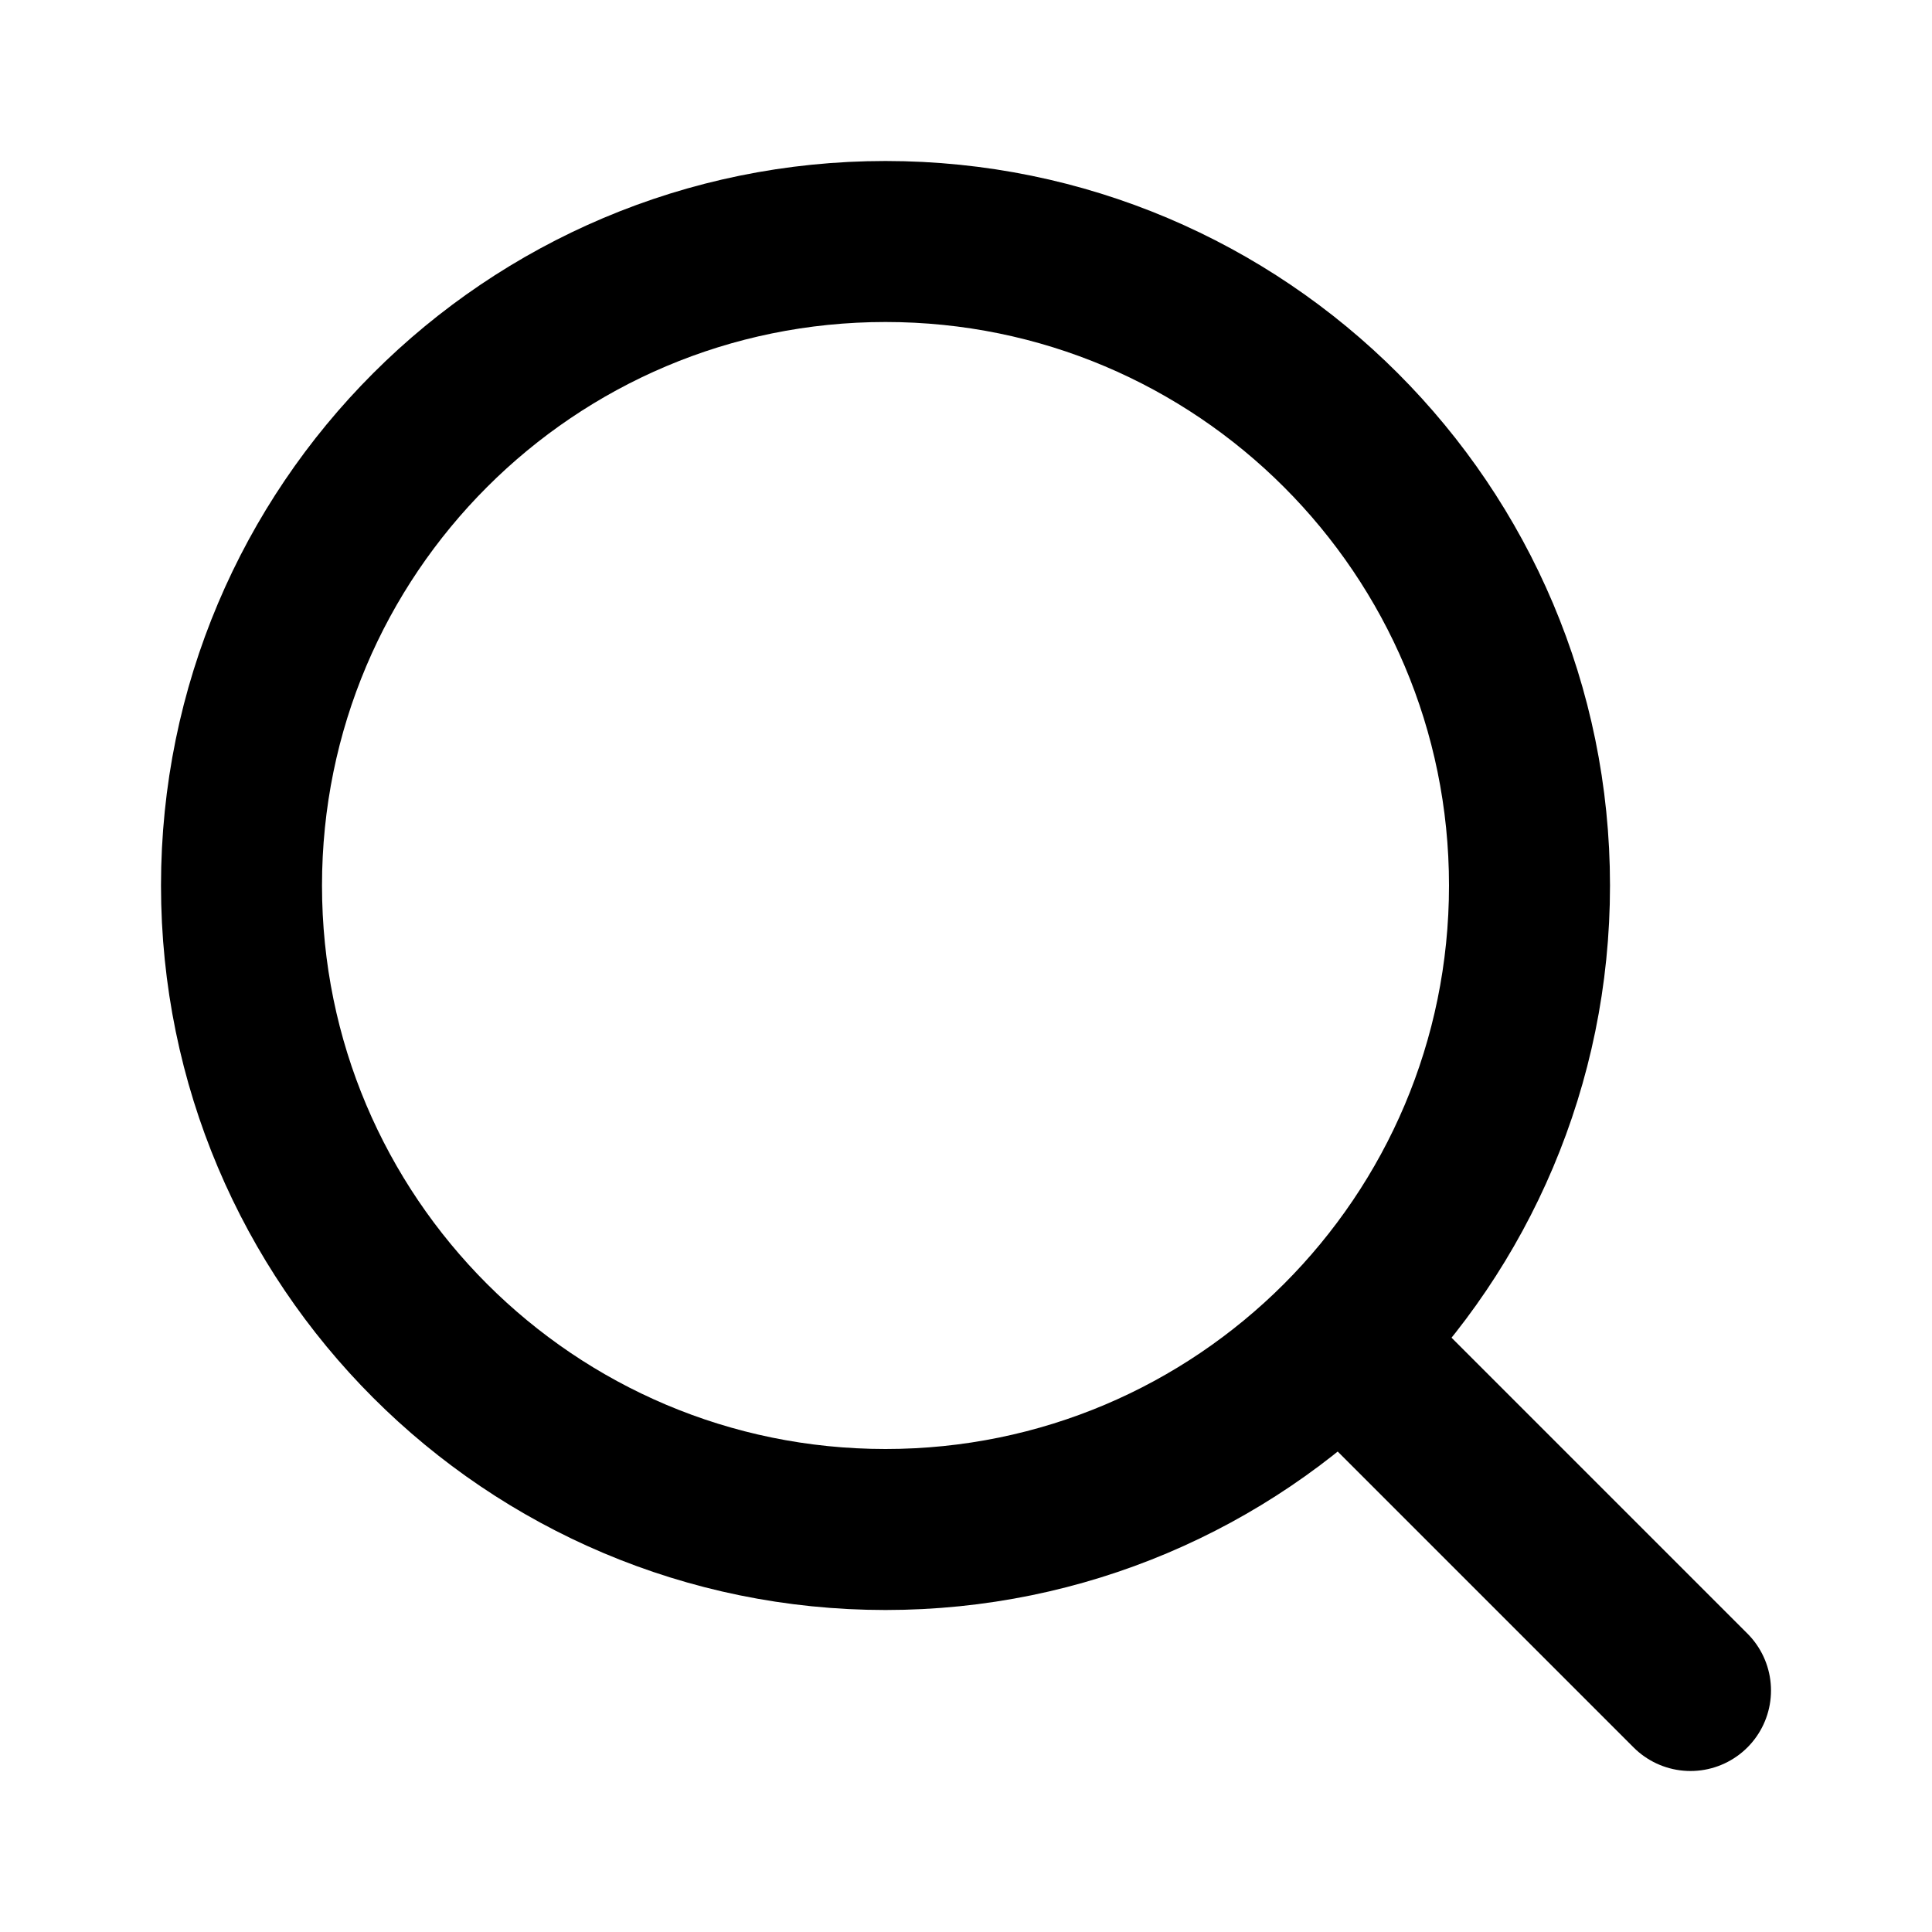
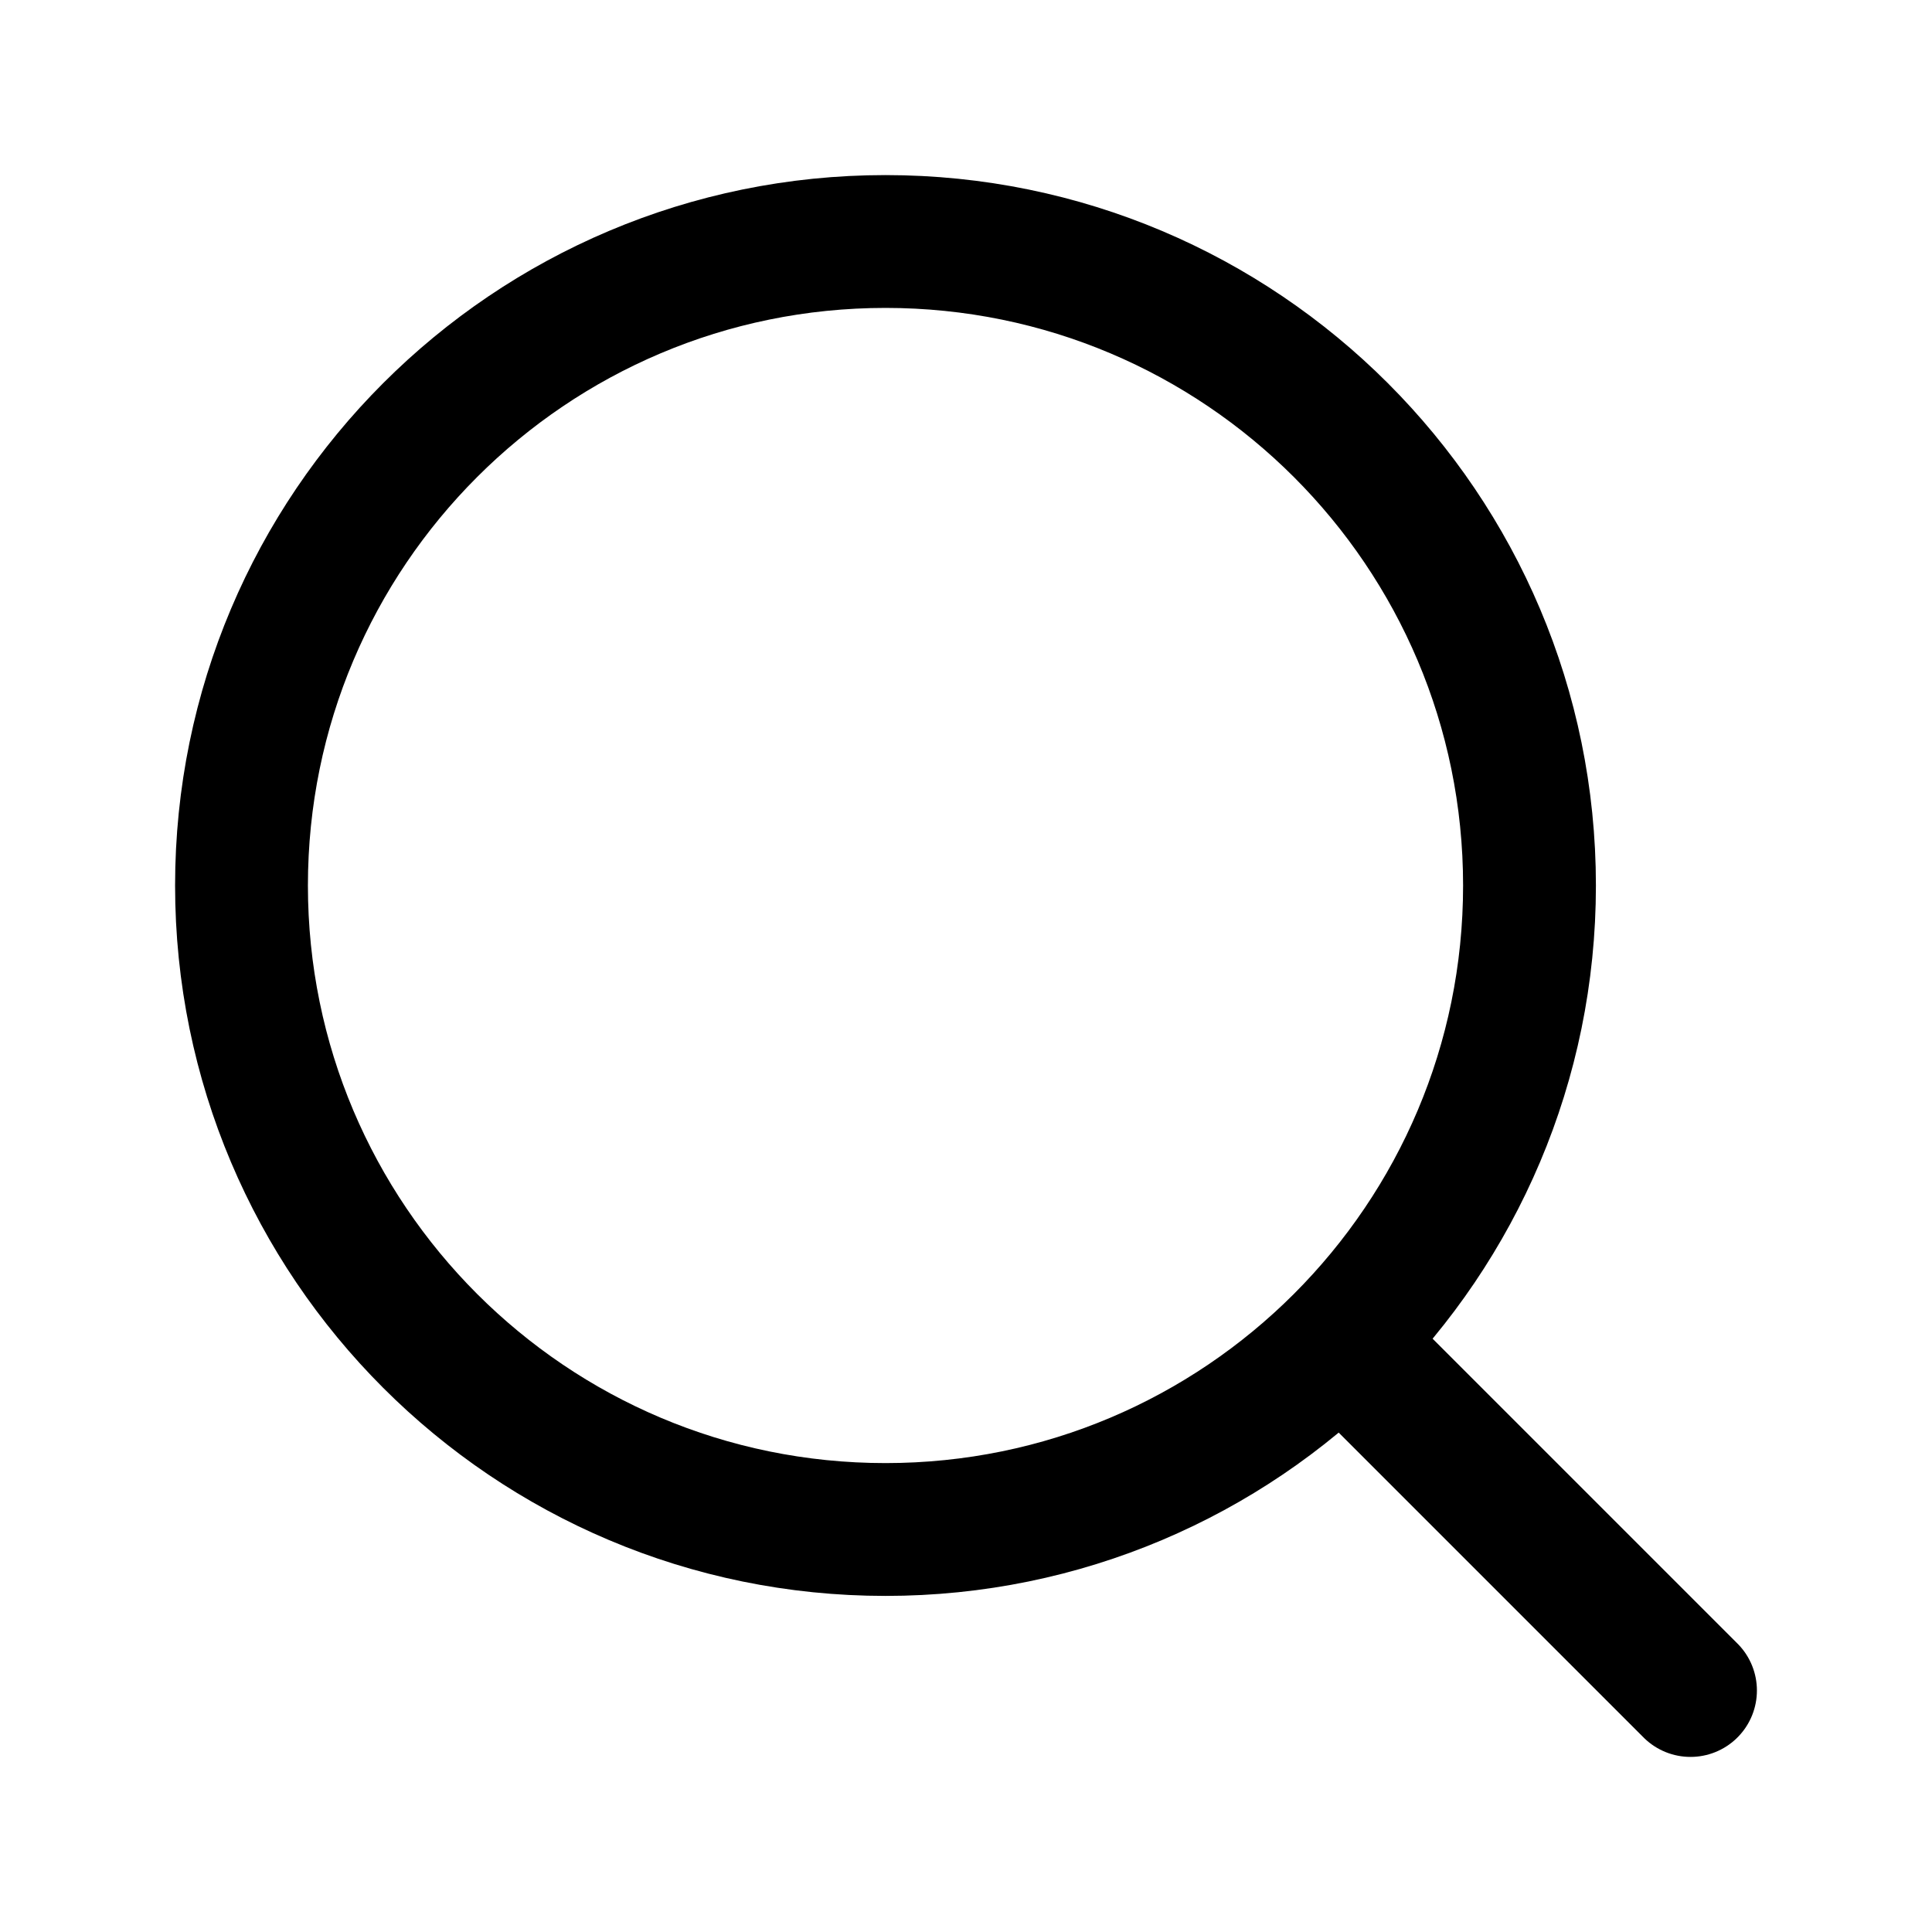
- <svg xmlns="http://www.w3.org/2000/svg" width="24" height="24" viewBox="0 0 24 24" fill="none" stroke="currentColor" stroke-width="2" stroke-linecap="round" stroke-linejoin="round">
+ <svg xmlns="http://www.w3.org/2000/svg" width="24" height="24" viewBox="0 0 24 24" fill="none" stroke="currentColor" stroke-width="1.65" stroke-linecap="round" stroke-linejoin="round">
  <circle cx="11" cy="11" r="8" />
  <path d="m21 21-4.3-4.3" />
</svg>
